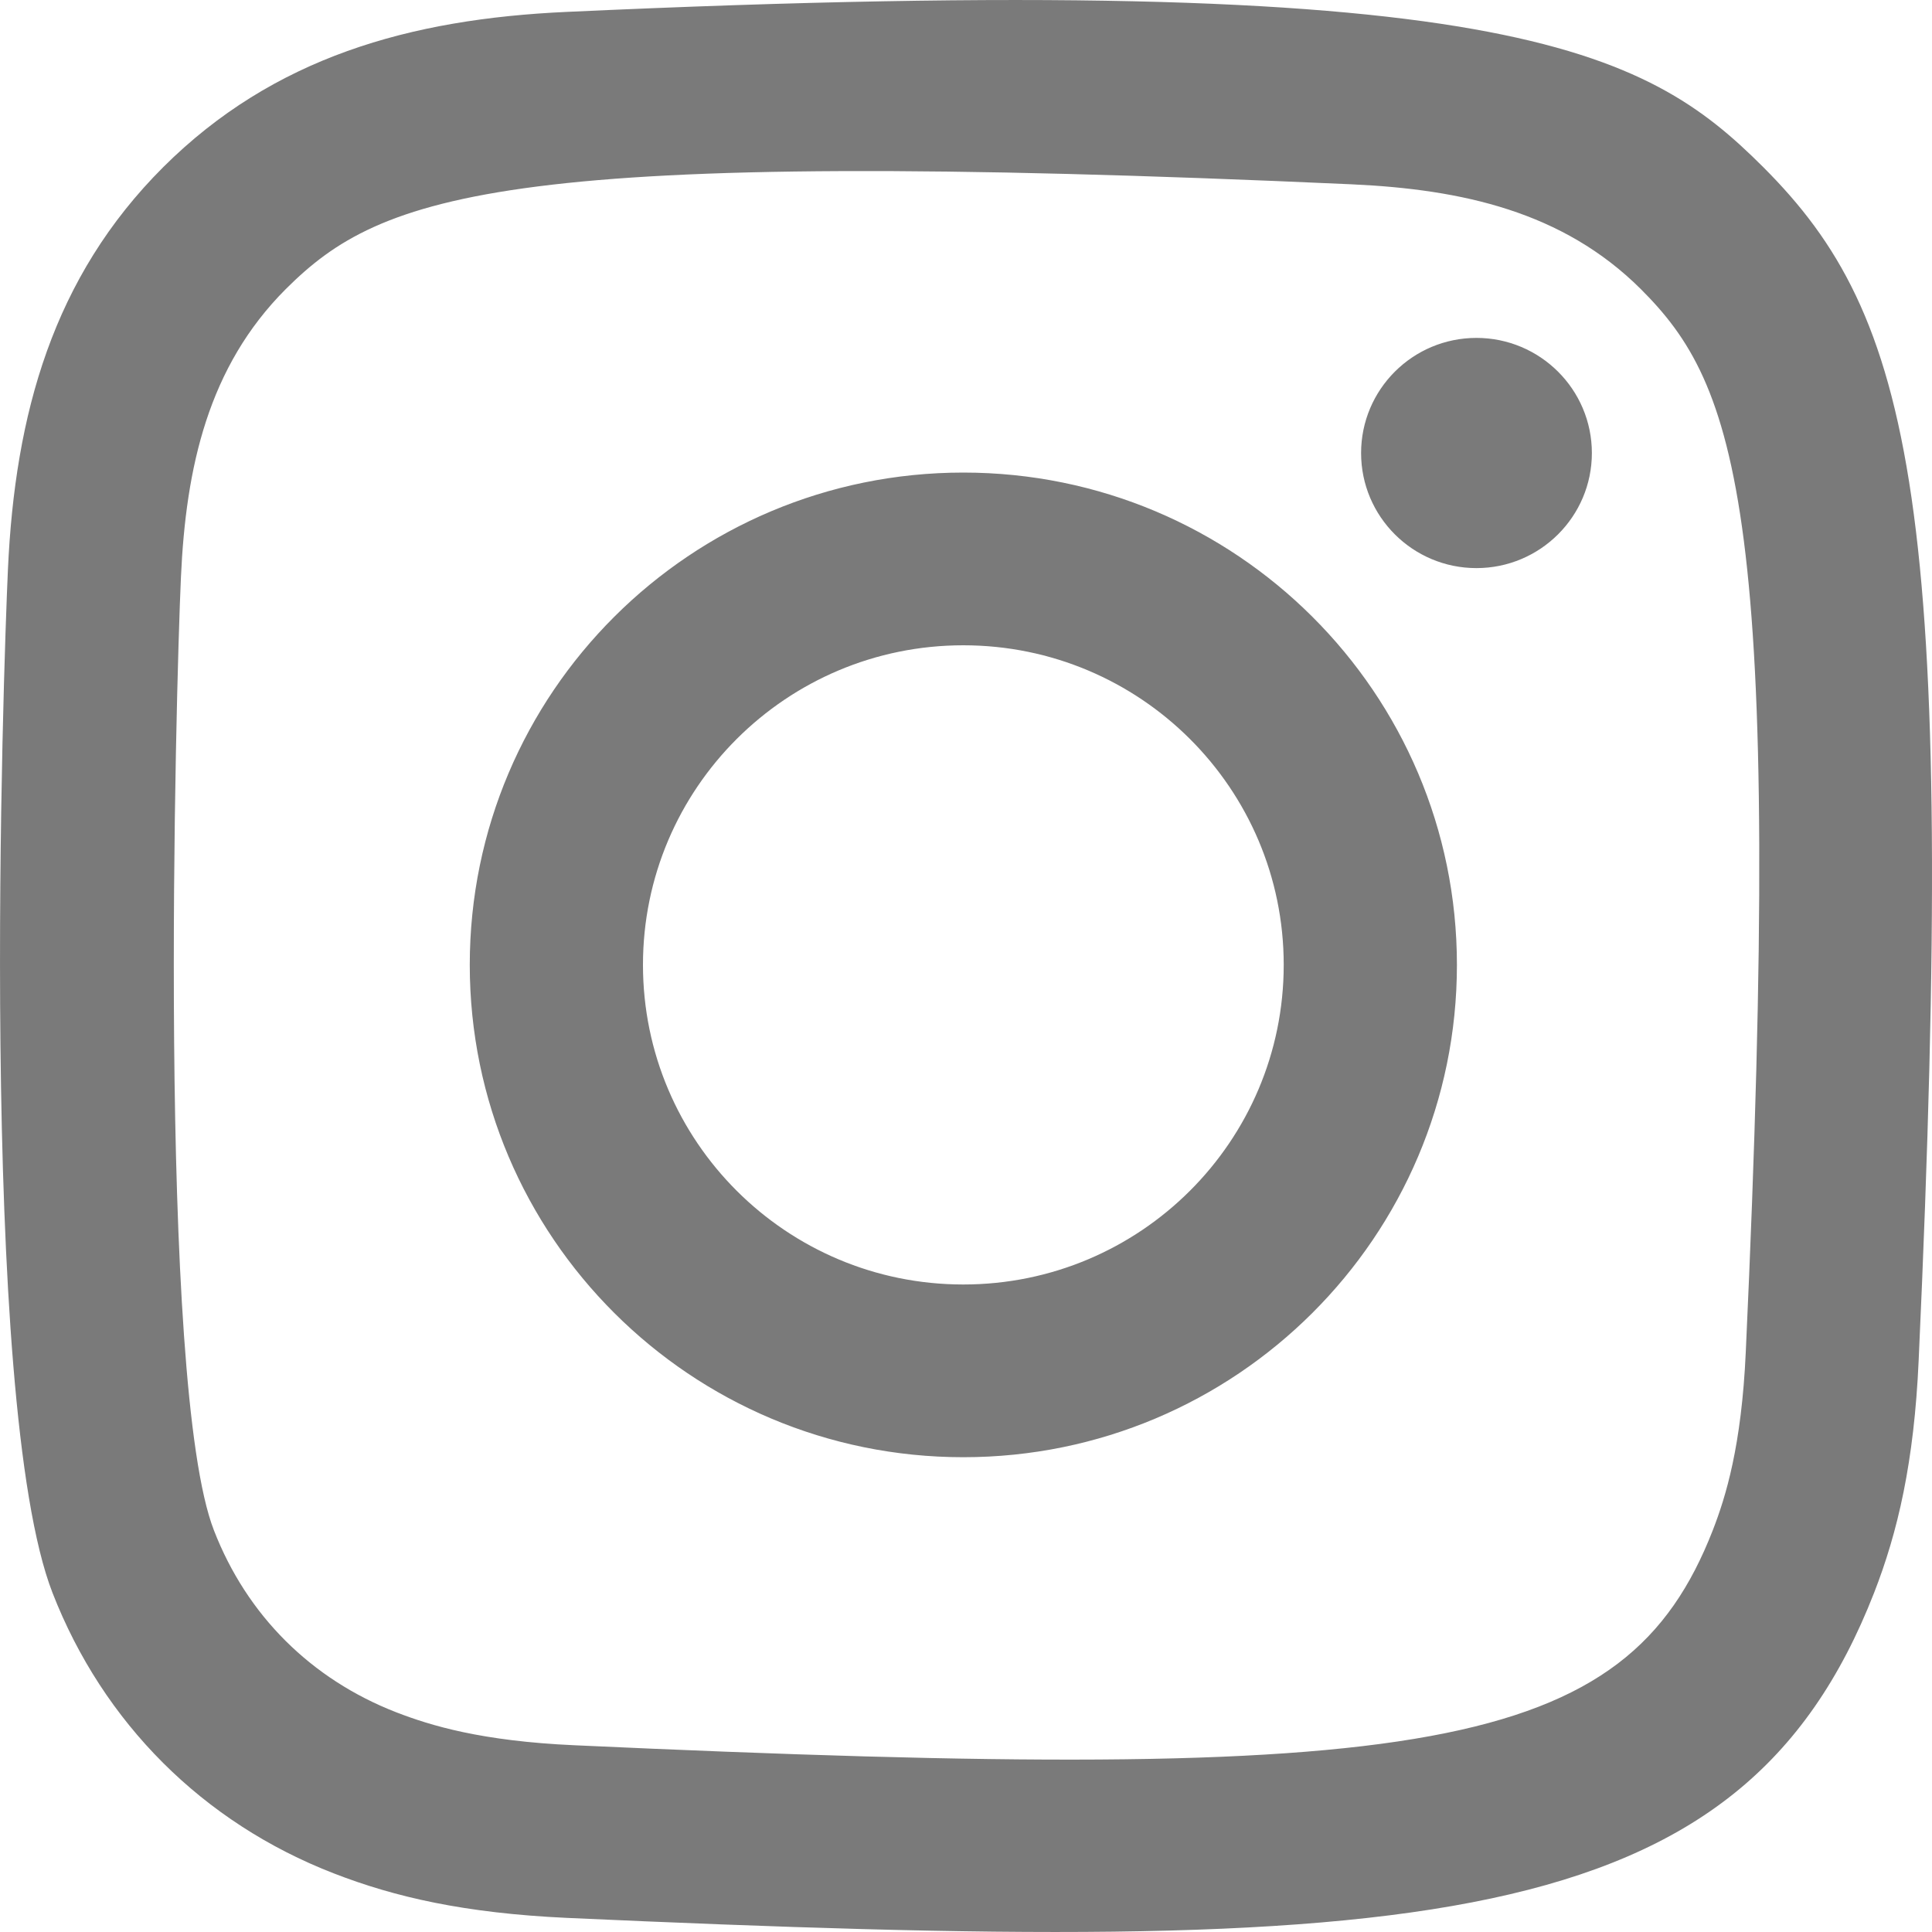
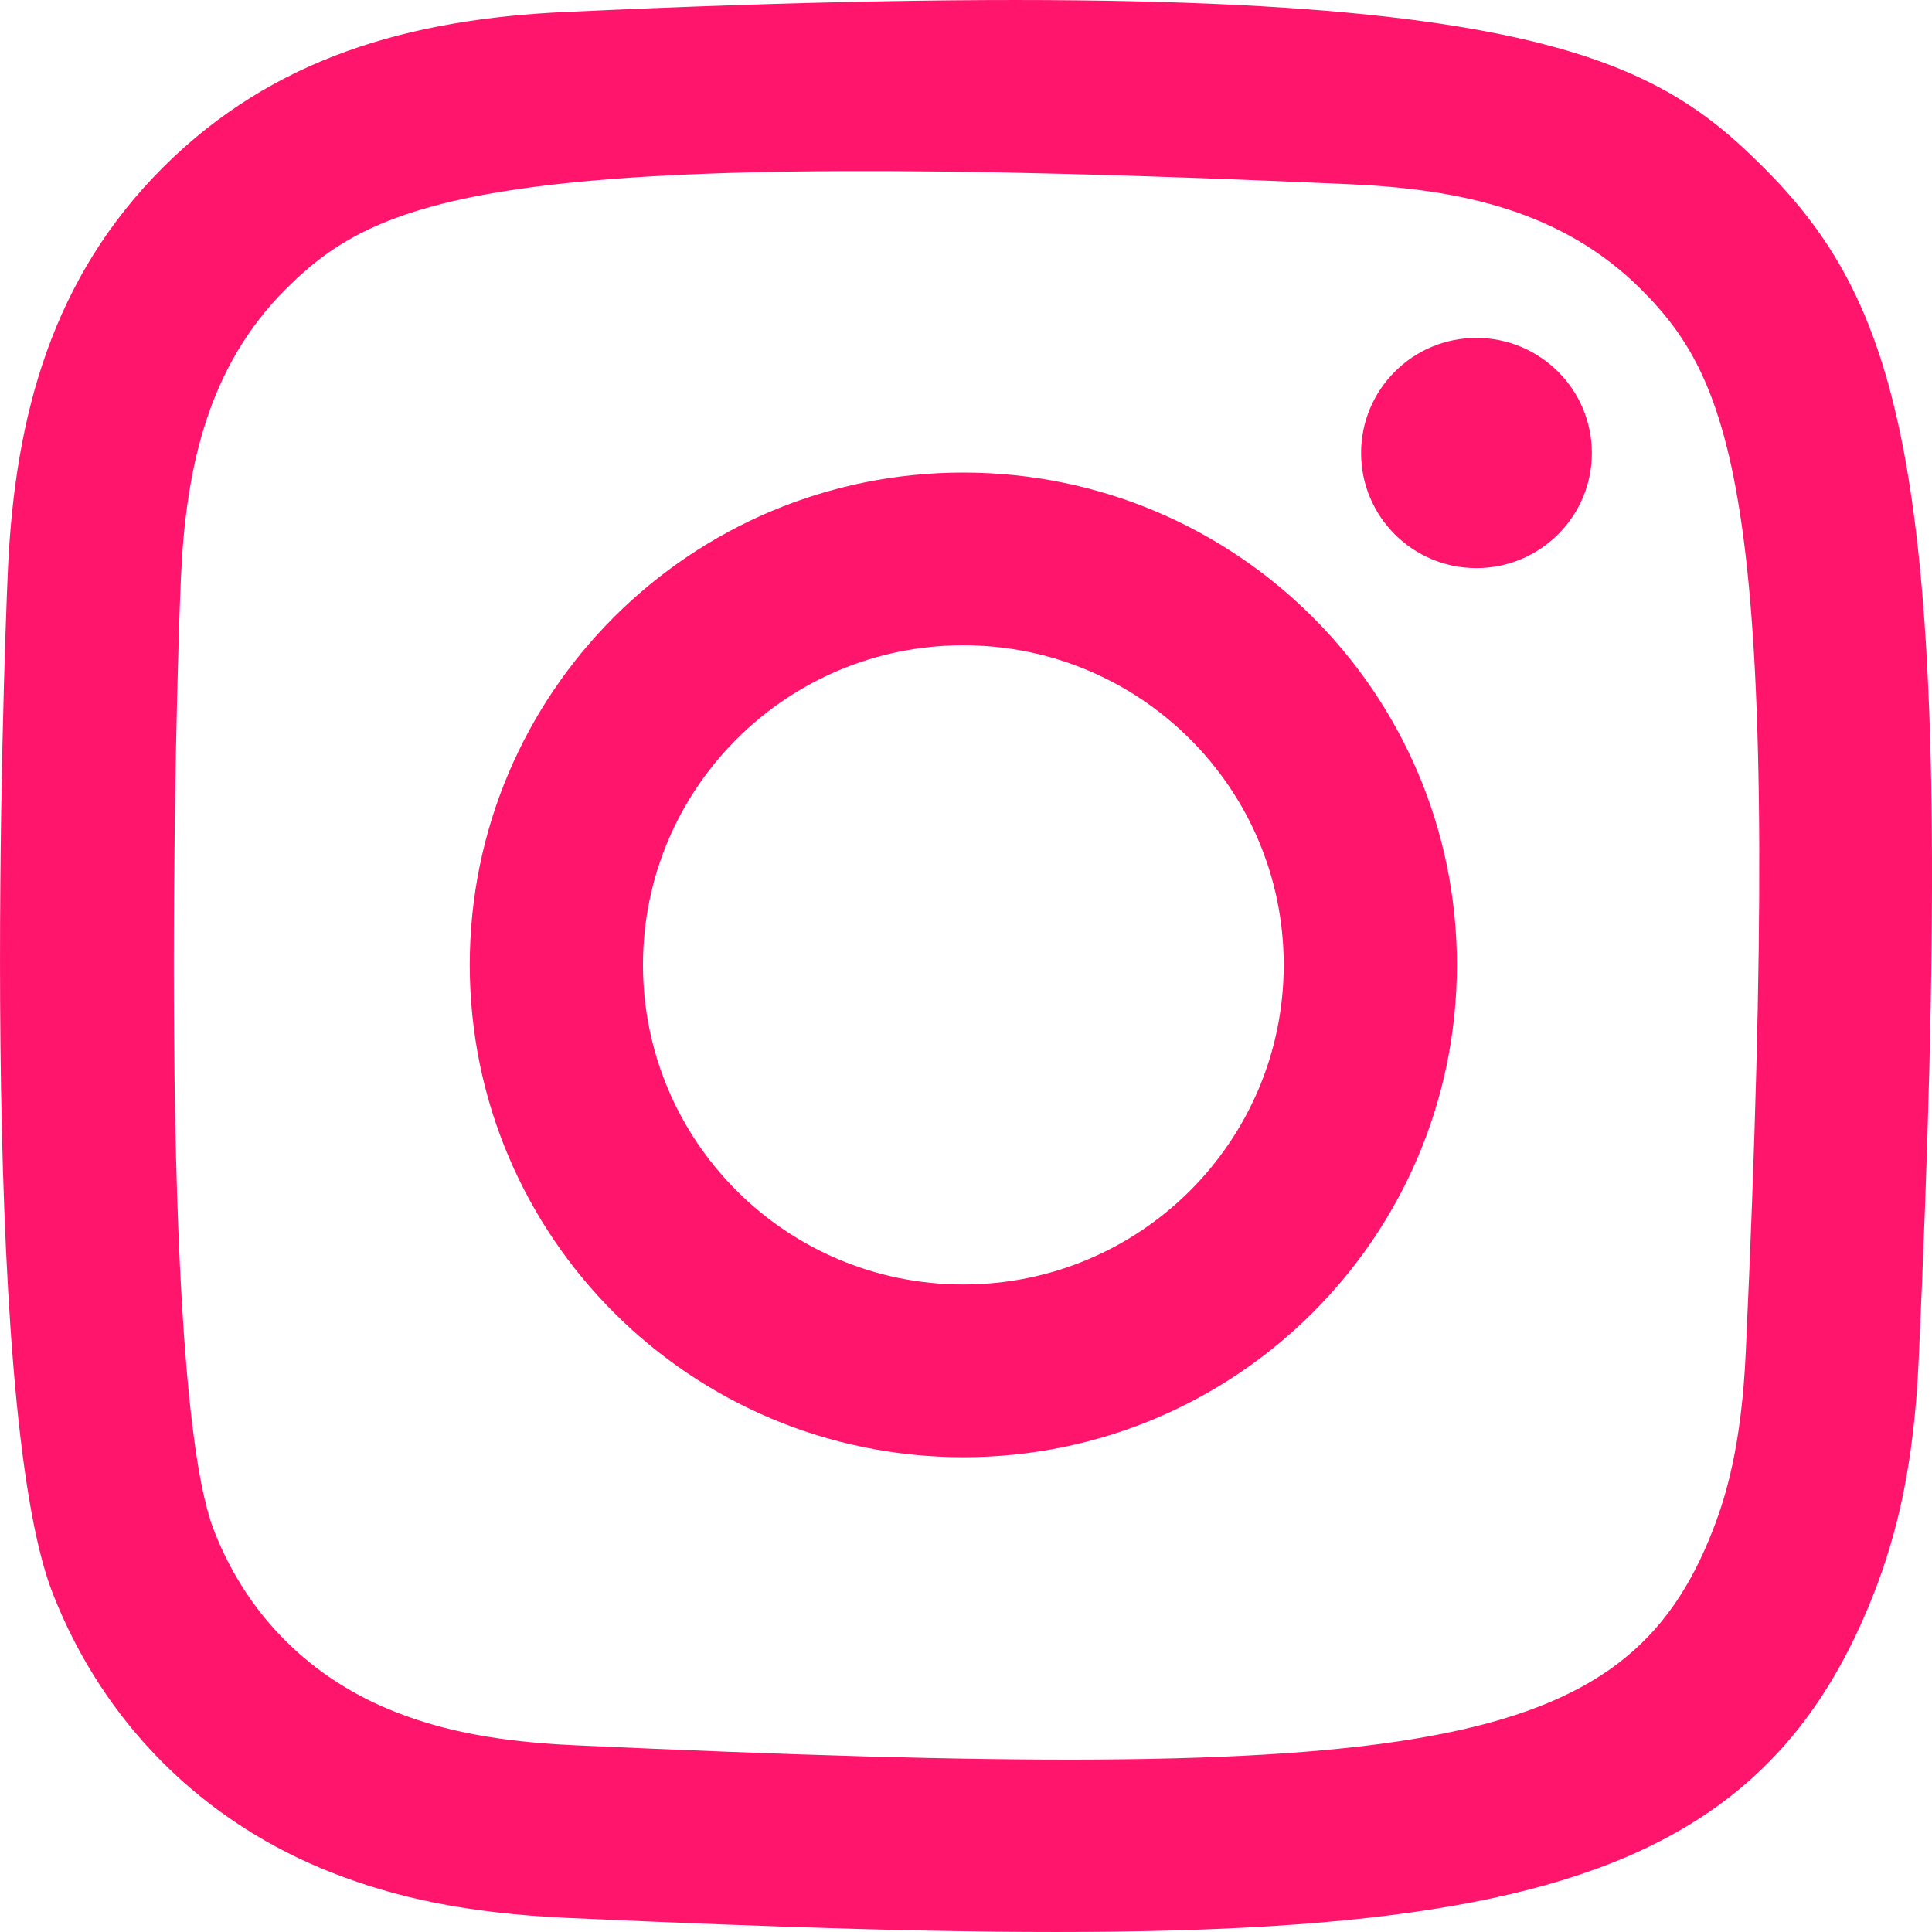
- <svg xmlns="http://www.w3.org/2000/svg" width="64px" height="64px" viewBox="0 0 20 20" version="1.1" fill="#f15262">
+ <svg xmlns="http://www.w3.org/2000/svg" width="64px" height="64px" viewBox="0 0 20 20" version="1.1" fill="#ff156b">
  <g id="SVGRepo_bgCarrier" stroke-width="0" />
  <g id="SVGRepo_tracerCarrier" stroke-linecap="round" stroke-linejoin="round" />
  <g id="SVGRepo_iconCarrier">
    <defs> </defs>
    <g id="Page-1" stroke="none" stroke-width="1" fill="none" fill-rule="evenodd">
-       <g id="Dribbble-Light-Preview" transform="translate(-340, -7439)" fill="#7a7a7a">
+       <g id="Dribbble-Light-Preview" transform="translate(-340, -7439)" fill="#ff156b">
        <g id="icons" transform="translate(56, 160)">
-           <path d="M289.87,7279.123 C288.242,7279.196 286.831,7279.594 285.691,7280.729 C284.548,7281.869 284.155,7283.286 284.082,7284.897 C284.036,7285.902 283.768,7293.498 284.544,7295.49 C285.068,7296.834 286.098,7297.867 287.455,7298.393 C288.088,7298.639 288.81,7298.805 289.87,7298.854 C298.73,7299.255 302.015,7299.037 303.4,7295.49 C303.646,7294.859 303.815,7294.137 303.862,7293.08 C304.267,7284.197 303.796,7282.271 302.252,7280.729 C301.027,7279.507 299.586,7278.675 289.87,7279.123 M289.951,7297.067 C288.981,7297.024 288.455,7296.862 288.103,7296.726 C287.22,7296.383 286.556,7295.722 286.215,7294.843 C285.624,7293.329 285.82,7286.14 285.873,7284.977 C285.924,7283.837 286.155,7282.796 286.959,7281.992 C287.954,7281 289.24,7280.513 297.993,7280.908 C299.135,7280.96 300.179,7281.19 300.985,7281.992 C301.98,7282.985 302.474,7284.28 302.072,7293 C302.028,7293.968 301.866,7294.493 301.73,7294.843 C300.829,7297.151 298.757,7297.471 289.951,7297.067 M298.09,7283.69 C298.09,7284.347 298.624,7284.881 299.284,7284.881 C299.943,7284.881 300.479,7284.347 300.479,7283.69 C300.479,7283.032 299.943,7282.498 299.284,7282.498 C298.624,7282.498 298.09,7283.032 298.09,7283.69 M288.863,7288.988 C288.863,7291.803 291.15,7294.085 293.972,7294.085 C296.794,7294.085 299.082,7291.803 299.082,7288.988 C299.082,7286.173 296.794,7283.892 293.972,7283.892 C291.15,7283.892 288.863,7286.173 288.863,7288.988 M290.656,7288.988 C290.656,7287.162 292.14,7285.68 293.972,7285.68 C295.804,7285.68 297.289,7287.162 297.289,7288.988 C297.289,7290.815 295.804,7292.297 293.972,7292.297 C292.14,7292.297 290.656,7290.815 290.656,7288.988" id="instagram-[#7a7a7a]"> </path>
+           <path d="M289.87,7279.123 C288.242,7279.196 286.831,7279.594 285.691,7280.729 C284.548,7281.869 284.155,7283.286 284.082,7284.897 C284.036,7285.902 283.768,7293.498 284.544,7295.49 C285.068,7296.834 286.098,7297.867 287.455,7298.393 C288.088,7298.639 288.81,7298.805 289.87,7298.854 C298.73,7299.255 302.015,7299.037 303.4,7295.49 C303.646,7294.859 303.815,7294.137 303.862,7293.08 C304.267,7284.197 303.796,7282.271 302.252,7280.729 C301.027,7279.507 299.586,7278.675 289.87,7279.123 M289.951,7297.067 C288.981,7297.024 288.455,7296.862 288.103,7296.726 C287.22,7296.383 286.556,7295.722 286.215,7294.843 C285.624,7293.329 285.82,7286.14 285.873,7284.977 C285.924,7283.837 286.155,7282.796 286.959,7281.992 C287.954,7281 289.24,7280.513 297.993,7280.908 C299.135,7280.96 300.179,7281.19 300.985,7281.992 C301.98,7282.985 302.474,7284.28 302.072,7293 C302.028,7293.968 301.866,7294.493 301.73,7294.843 C300.829,7297.151 298.757,7297.471 289.951,7297.067 M298.09,7283.69 C298.09,7284.347 298.624,7284.881 299.284,7284.881 C299.943,7284.881 300.479,7284.347 300.479,7283.69 C300.479,7283.032 299.943,7282.498 299.284,7282.498 C298.624,7282.498 298.09,7283.032 298.09,7283.69 M288.863,7288.988 C288.863,7291.803 291.15,7294.085 293.972,7294.085 C296.794,7294.085 299.082,7291.803 299.082,7288.988 C299.082,7286.173 296.794,7283.892 293.972,7283.892 C291.15,7283.892 288.863,7286.173 288.863,7288.988 M290.656,7288.988 C290.656,7287.162 292.14,7285.68 293.972,7285.68 C295.804,7285.68 297.289,7287.162 297.289,7288.988 C297.289,7290.815 295.804,7292.297 293.972,7292.297 C292.14,7292.297 290.656,7290.815 290.656,7288.988" id="instagram-[#ff156b]"> </path>
        </g>
      </g>
    </g>
  </g>
</svg>
